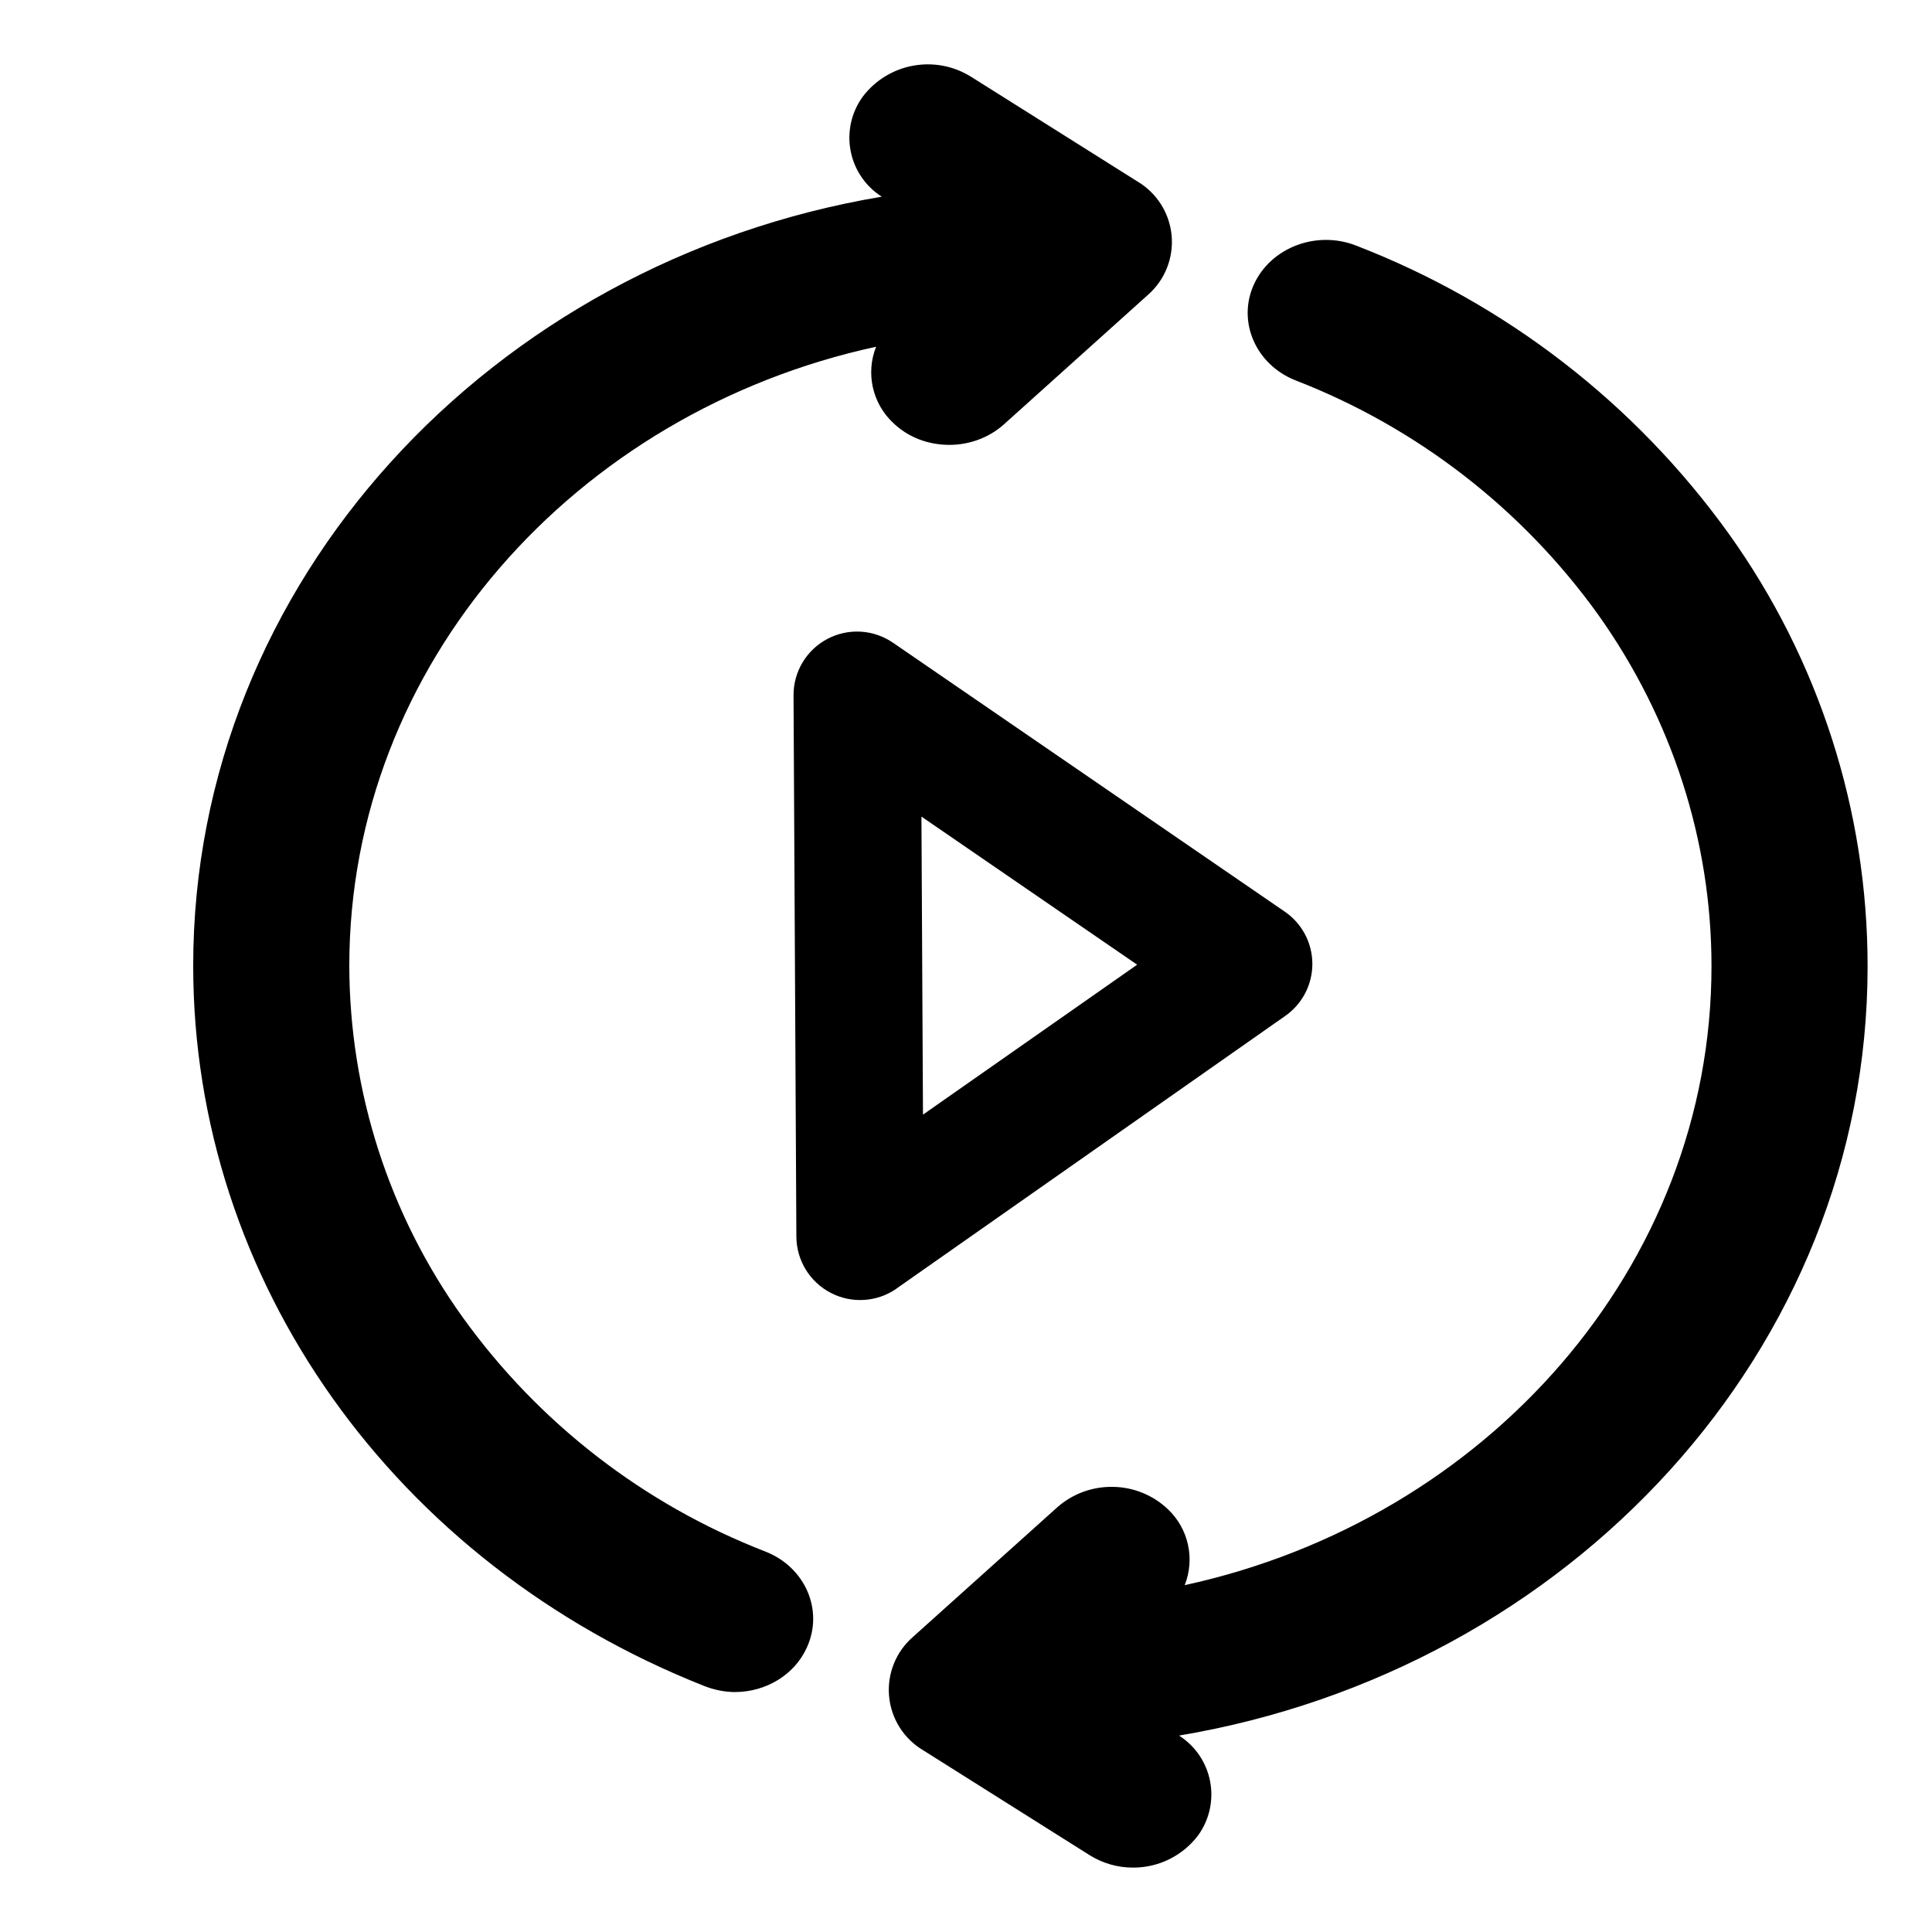
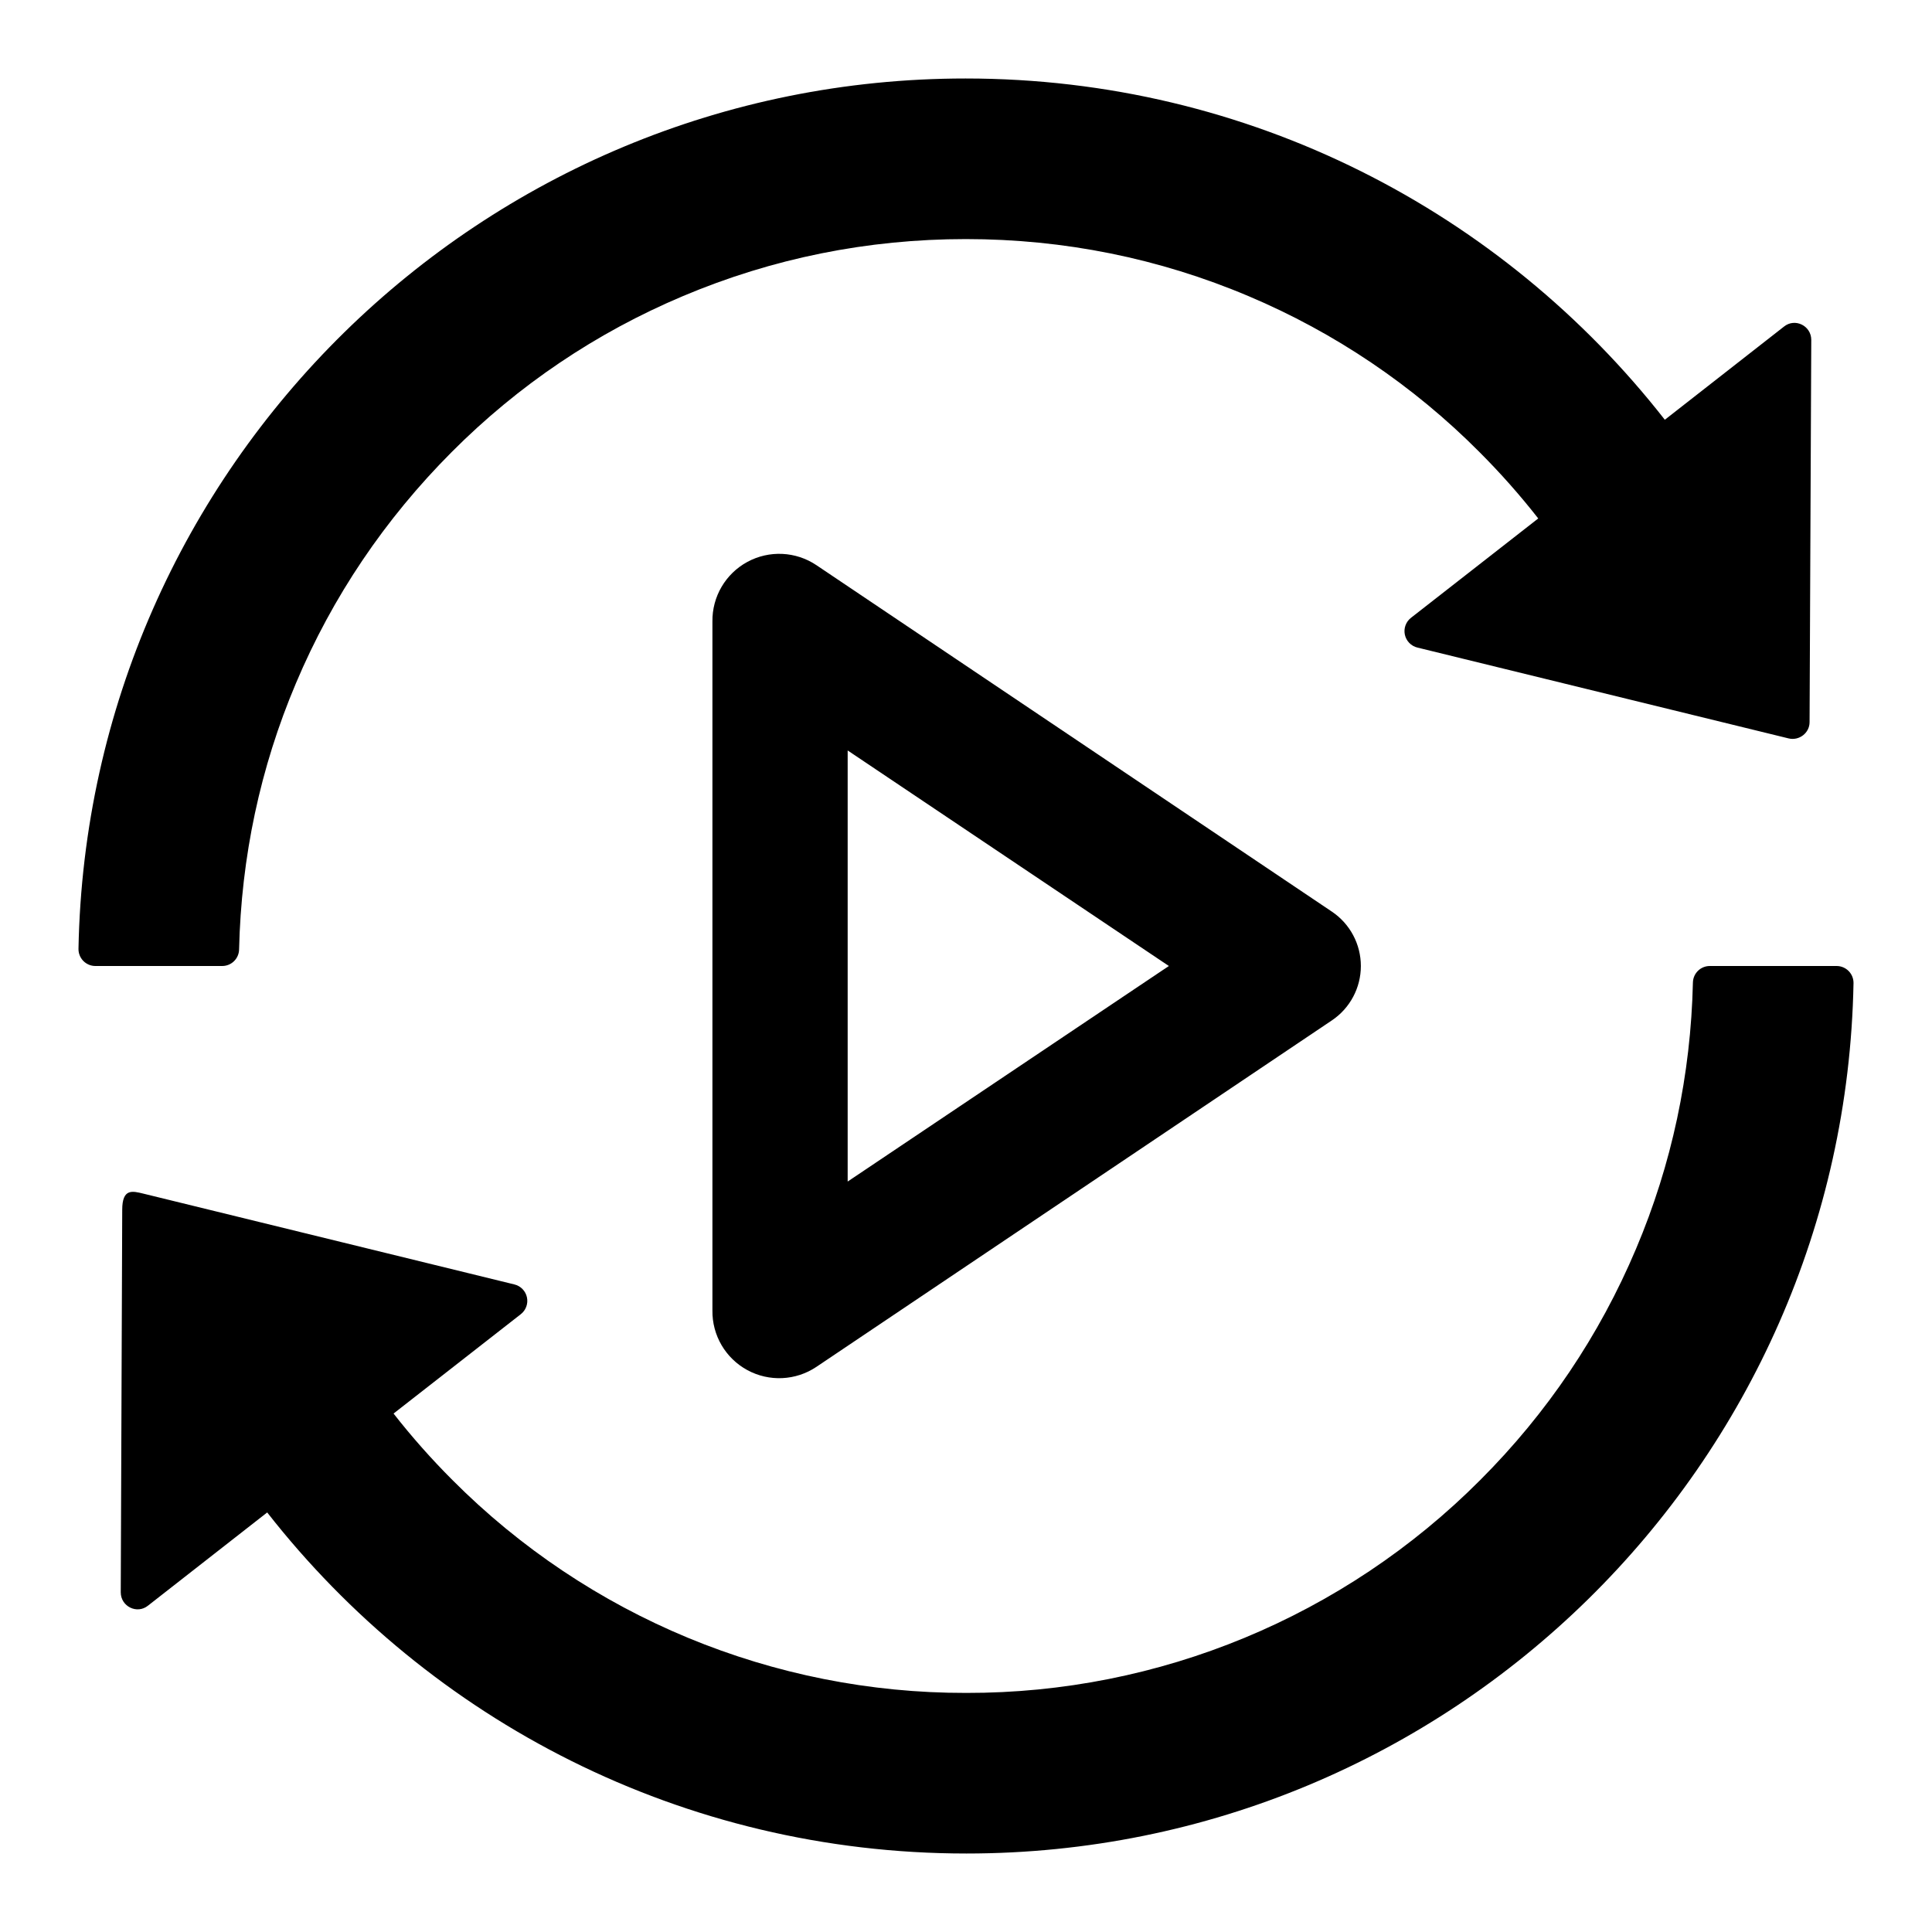
- <svg xmlns="http://www.w3.org/2000/svg" t="1788827782837" class="icon" viewBox="0 0 1024 1024" version="1.1" p-id="24198" width="200" height="200">
-   <path d="M474.999 683.076l206.165-144.589a33.587 33.587 0 0 0-0.41-55.433L473.293 340.651a33.655 33.655 0 0 0-52.702 27.921l1.502 286.993a33.792 33.792 0 0 0 52.975 27.511zM602.795 511.249L489.199 590.78 488.38 432.811l114.347 78.507z" p-id="24199" />
-   <path d="M718.985 130.253c-21.094-8.397-45.466 0.887-54.409 20.548s1.024 42.462 22.05 50.79a355.874 355.874 0 0 1 160.427 124.177c39.253 55.228 60.075 120.013 60.075 186.3 0 159.471-119.467 293.41-279.211 328.09a36.727 36.727 0 0 0-8.943-40.277 43.008 43.008 0 0 0-29.15-11.81 43.281 43.281 0 0 0-29.559 10.923l-76.459 68.676a37.205 37.205 0 0 0 5.598 60.075l88.064 55.501a43.145 43.145 0 0 0 23.074 6.622 43.008 43.008 0 0 0 34.475-17.067 37.001 37.001 0 0 0-10.103-52.907C832.171 885.077 989.867 715.435 989.867 512.205a393.83 393.83 0 0 0-73.523-229.239 437.18 437.18 0 0 0-197.359-152.713z m-313.344 692.087a356.011 356.011 0 0 1-160.427-124.177 320.717 320.717 0 0 1-60.075-186.3c0-159.471 119.467-293.41 279.211-328.09a36.727 36.727 0 0 0 8.943 40.277c8.192 7.919 18.91 11.742 29.901 11.742 10.24 0 20.685-3.55 28.809-10.786l76.459-68.745a37.274 37.274 0 0 0-5.598-60.075L514.799 40.755a43.281 43.281 0 0 0-57.549 10.513 37.001 37.001 0 0 0 10.103 52.975C260.096 139.059 102.4 308.565 102.4 511.863c0 166.912 106.496 316.757 271.019 381.815 5.325 2.048 10.786 3.14 16.111 3.14 16.111 0 31.539-8.875 38.161-23.689 8.943-19.661-0.819-42.462-22.05-50.79z" p-id="24200" />
+ <svg xmlns="http://www.w3.org/2000/svg" viewBox="0 0 1024 1024" fill="currentColor" data-adqt-slot="primary">
+   <path d="M126.72 503.26c1.12-48.94 11.2-96.43 30.13-141.12 19.38-45.92 47.15-87.02 82.54-122.53S316 176.34 361.92 156.96c47.49-20.05 97.89-30.24 149.97-30.24s102.48 10.19 149.86 30.24A382.48 382.48 0 0 1 784.16 239.62c11.09 11.09 21.5 22.85 31.14 35.17l-67.42 52.64a8.96 8.96 0 0 0 3.36 15.79l196.78 48.16c5.6 1.34 11.09-2.91 11.09-8.62l.9-202.61c0-7.5-8.62-11.76-14.45-7.06l-63.17 49.39C796.26 112.27 662.3 41.6 511.78 41.6 255.18 41.6 46.42 247.23 41.6 502.82a8.96 8.96 0 0 0 8.96 9.18h67.2c4.93 0 8.85-3.92 8.96-8.74zm846.72 8.74h-67.2c-4.93 0-8.85 3.92-8.96 8.74-1.12 48.94-11.2 96.43-30.13 141.12-19.38 45.92-47.15 87.14-82.54 122.53A383.54 383.54 0 0 1 512.11 897.28a383.31 383.31 0 0 1-272.38-112.9c-11.09-11.09-21.5-22.85-31.14-35.17l67.42-52.64a8.96 8.96 0 0 0-3.36-15.79l-196.78-48.16c-5.6-1.34-11.09-2.91-11.09 8.62l-.78 202.72c0 7.5 8.62 11.76 14.45 7.06l63.17-49.39C227.74 911.73 361.7 982.4 512.22 982.4c256.7 0 465.36-205.74 470.18-461.22a8.96 8.96 0 0 0-8.96-9.18z" />
+   <path fill-rule="evenodd" d="m432.7 299.54 273.28 183.68a34.72 34.72 0 0 1 0 57.57l-273.28 183.68A35.39 35.39 0 0 1 377.6 694.56V329.44a35.39 35.39 0 0 1 55.1-29.9ZM449.28 397.76v228.48l170.24-114.24-170.24-114.24Z" />
</svg>
